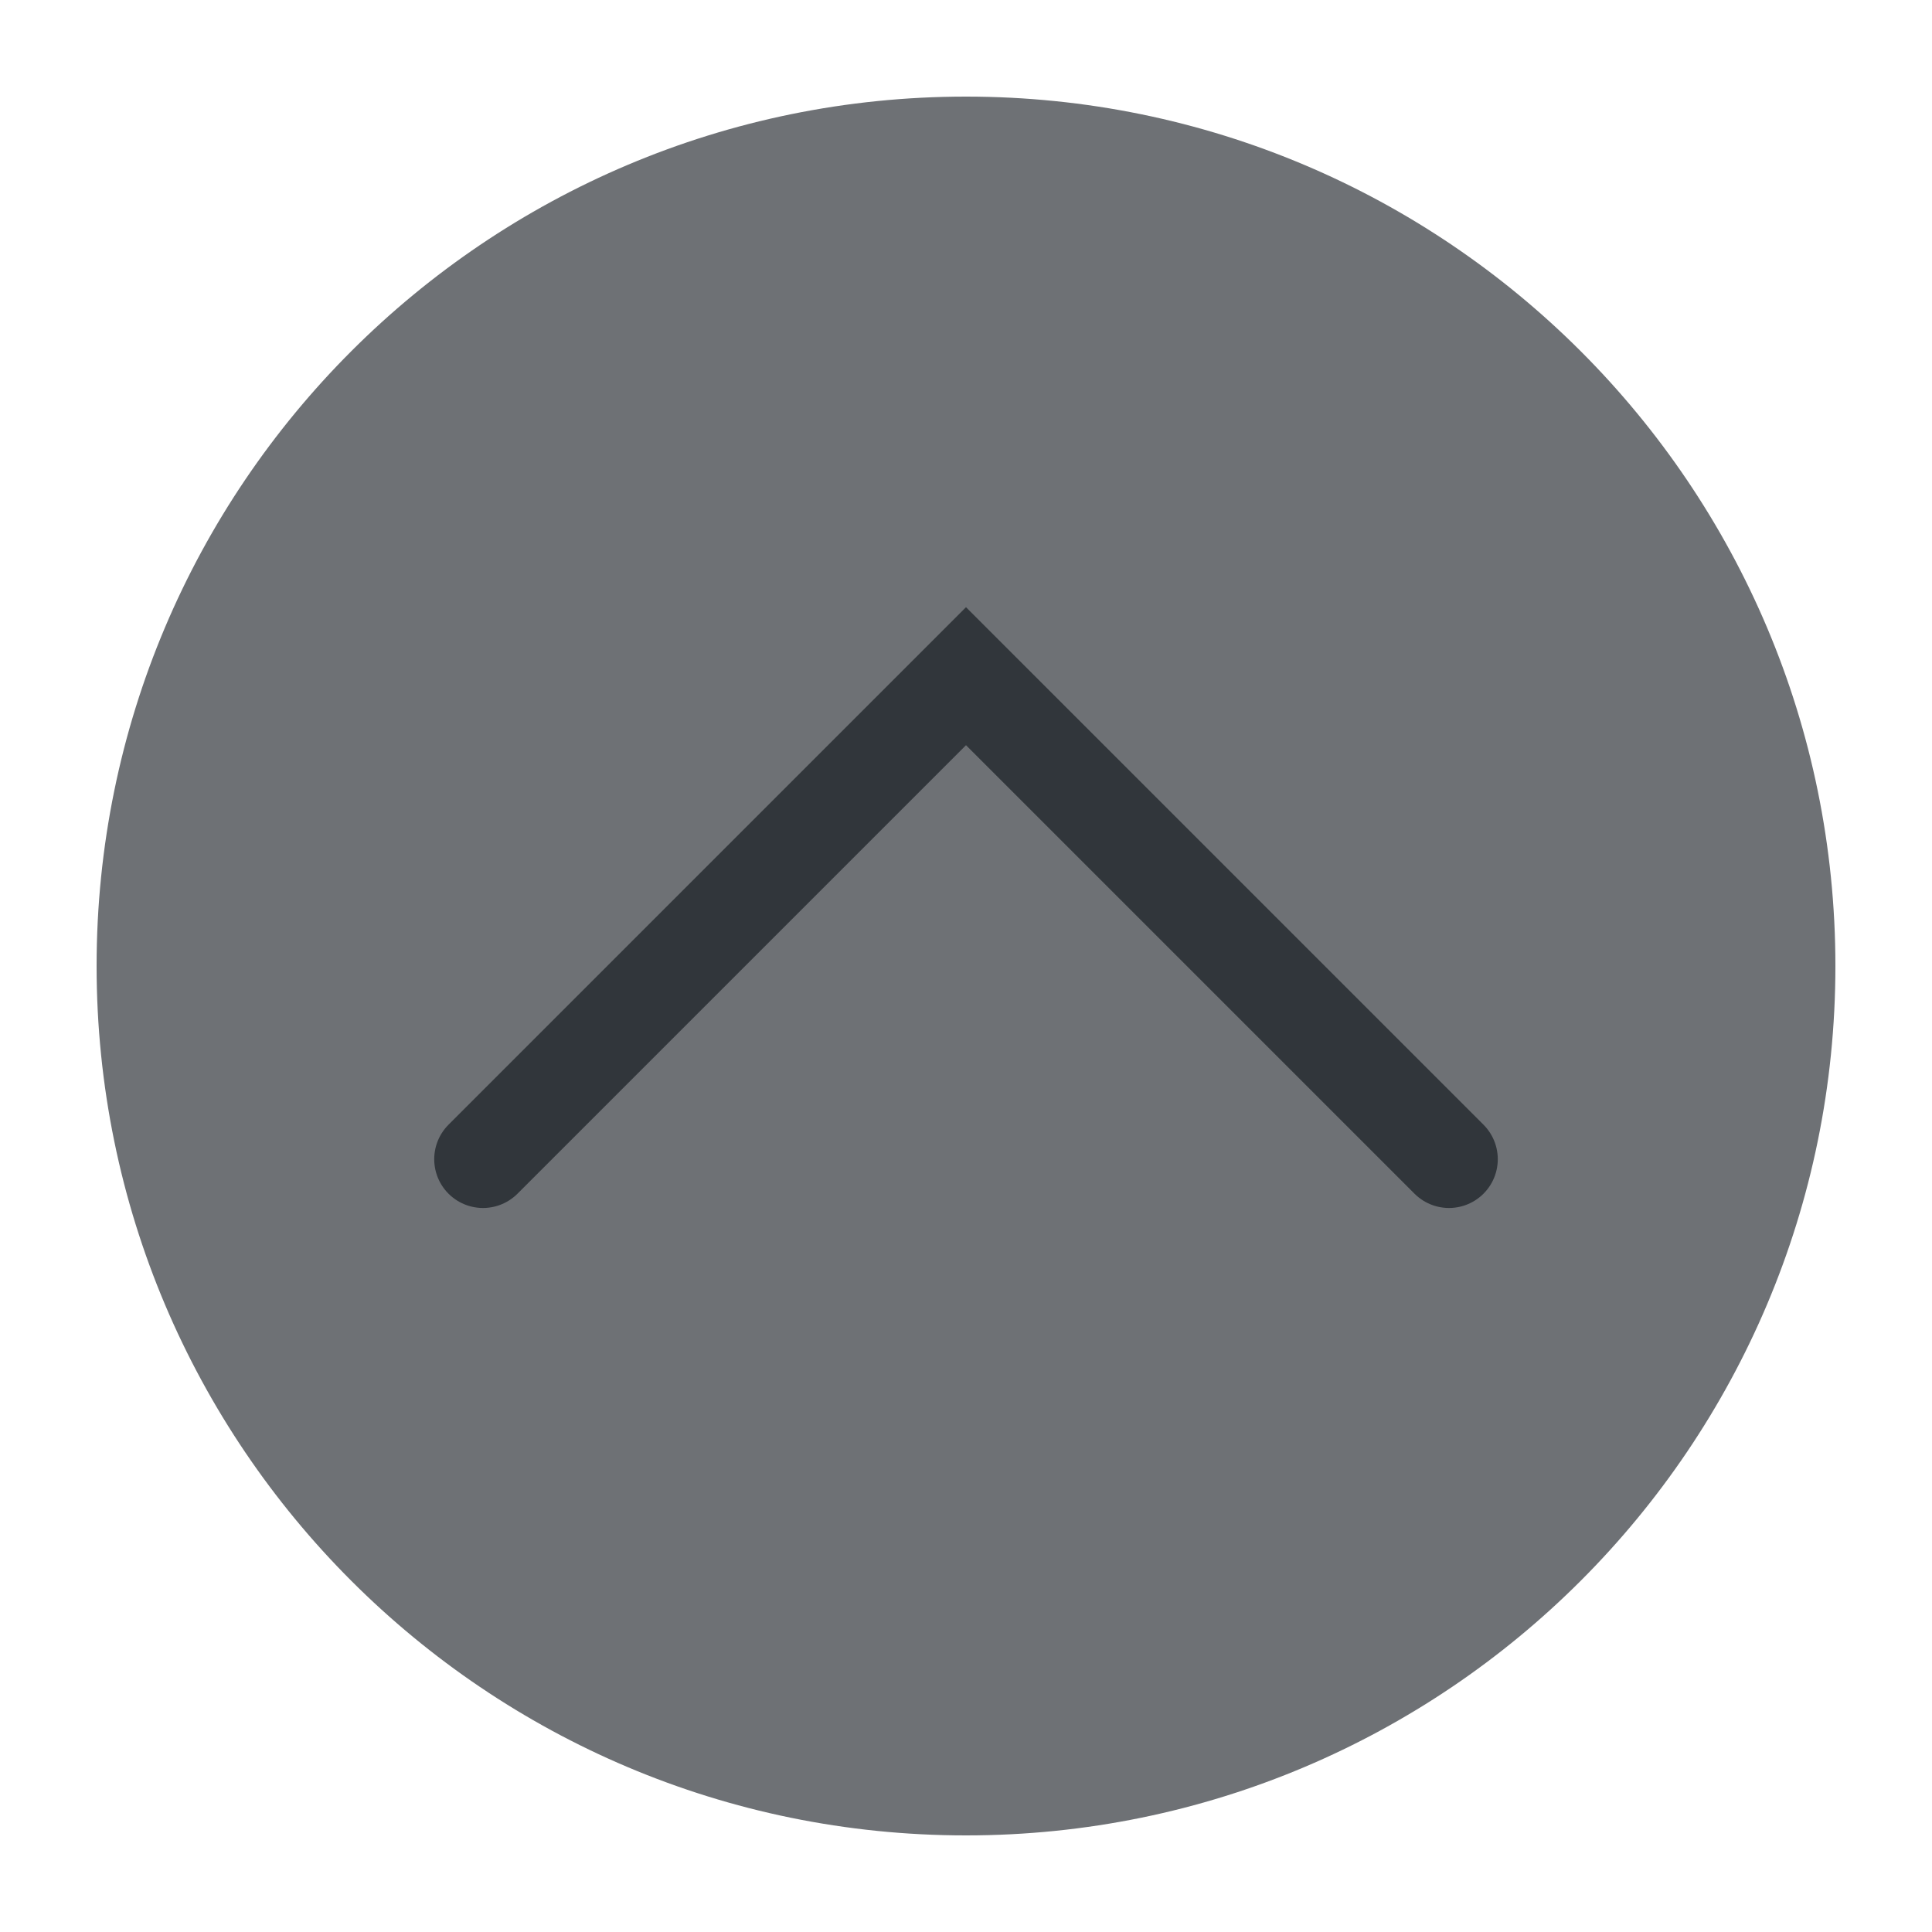
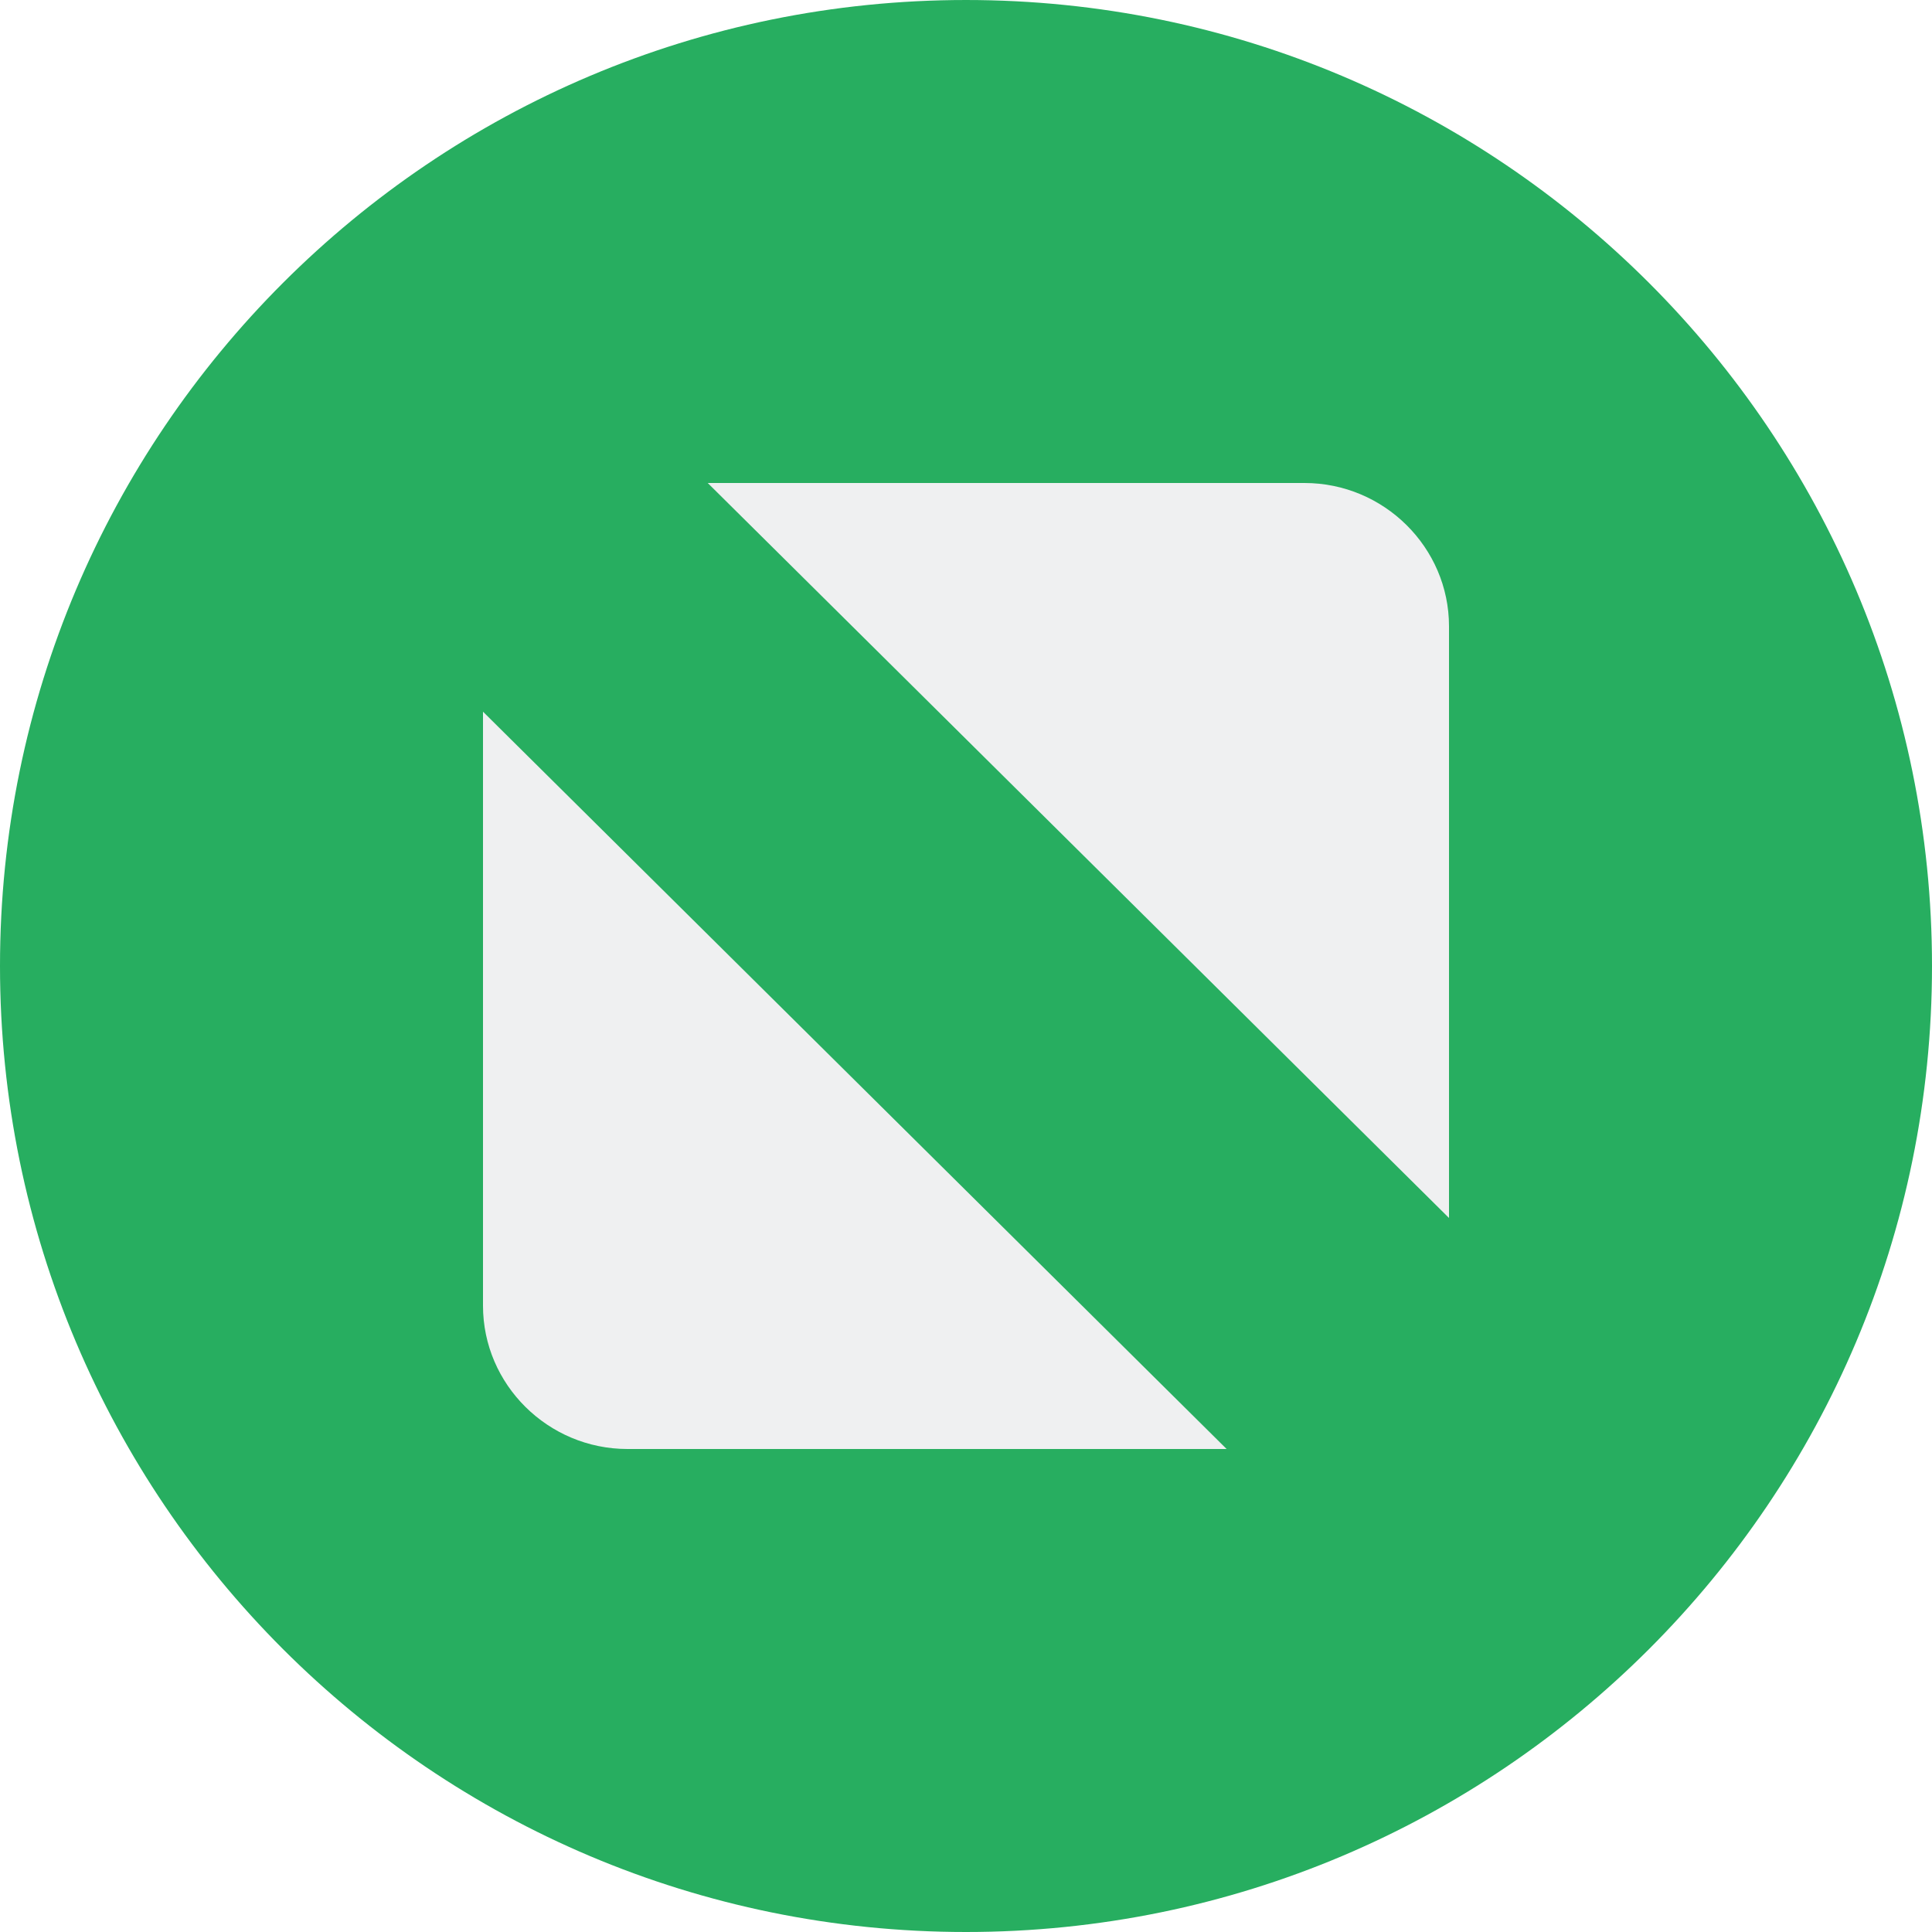
<svg xmlns="http://www.w3.org/2000/svg" viewBox="0 0 50 50" version="1.2" baseProfile="tiny">
  <defs>
</defs>
  <g fill="none" stroke="black" stroke-width="1" fill-rule="evenodd" stroke-linecap="square" stroke-linejoin="bevel">
-     <g fill="#6e7175" fill-opacity="1" stroke="none" transform="matrix(2.5,0,0,2.5,2.5,2.5)" font-family="Noto Sans" font-size="10" font-weight="400" font-style="normal">
-       <circle cx="9" cy="9" r="9" />
+     <g fill="#27ae60" fill-opacity="1" stroke="none" transform="matrix(0.0552956,0,0,-0.0552959,-4.28815,49.1733)" font-family="Noto Sans" font-size="10" font-weight="400" font-style="normal">
+       <path vector-effect="none" fill-rule="nonzero" d="M529.669,-14.951 C779.361,-14.951 981.78,187.467 981.78,437.161 C981.78,686.857 779.361,889.275 529.669,889.275 C279.969,889.275 77.549,686.857 77.549,437.161 C77.549,187.467 279.969,-14.951 529.669,-14.951 " />
    </g>
-     <g fill="none" stroke="#31363b" stroke-opacity="1" stroke-width="1.01" stroke-linecap="round" stroke-linejoin="miter" stroke-miterlimit="2" transform="matrix(2.5,0,0,2.5,2.5,2.5)" font-family="Noto Sans" font-size="10" font-weight="400" font-style="normal">
-       <polyline fill="none" vector-effect="none" points="4,11 9,6 14,11 " />
+     <g fill="#eff0f1" fill-opacity="1" stroke="none" transform="matrix(0.0578019,0,0,-0.0573117,-0.0281215,49.7527)" font-family="Noto Sans" font-size="10" font-weight="400" font-style="normal">
+       <path vector-effect="none" fill-rule="nonzero" d="M317.364,650.001 L584.563,650.001 C620.142,650.001 649.255,620.888 649.255,585.306 L649.255,318.11 L317.364,650.001 M549.688,213.79 L281.435,213.79 C245.852,213.79 216.743,242.899 216.743,278.481 L216.743,546.735 L549.688,213.79" />
    </g>
    <g fill="none" stroke="#000000" stroke-opacity="1" stroke-width="1" stroke-linecap="square" stroke-linejoin="bevel" transform="matrix(1,0,0,1,0,0)" font-family="Noto Sans" font-size="10" font-weight="400" font-style="normal">
</g>
  </g>
</svg>
